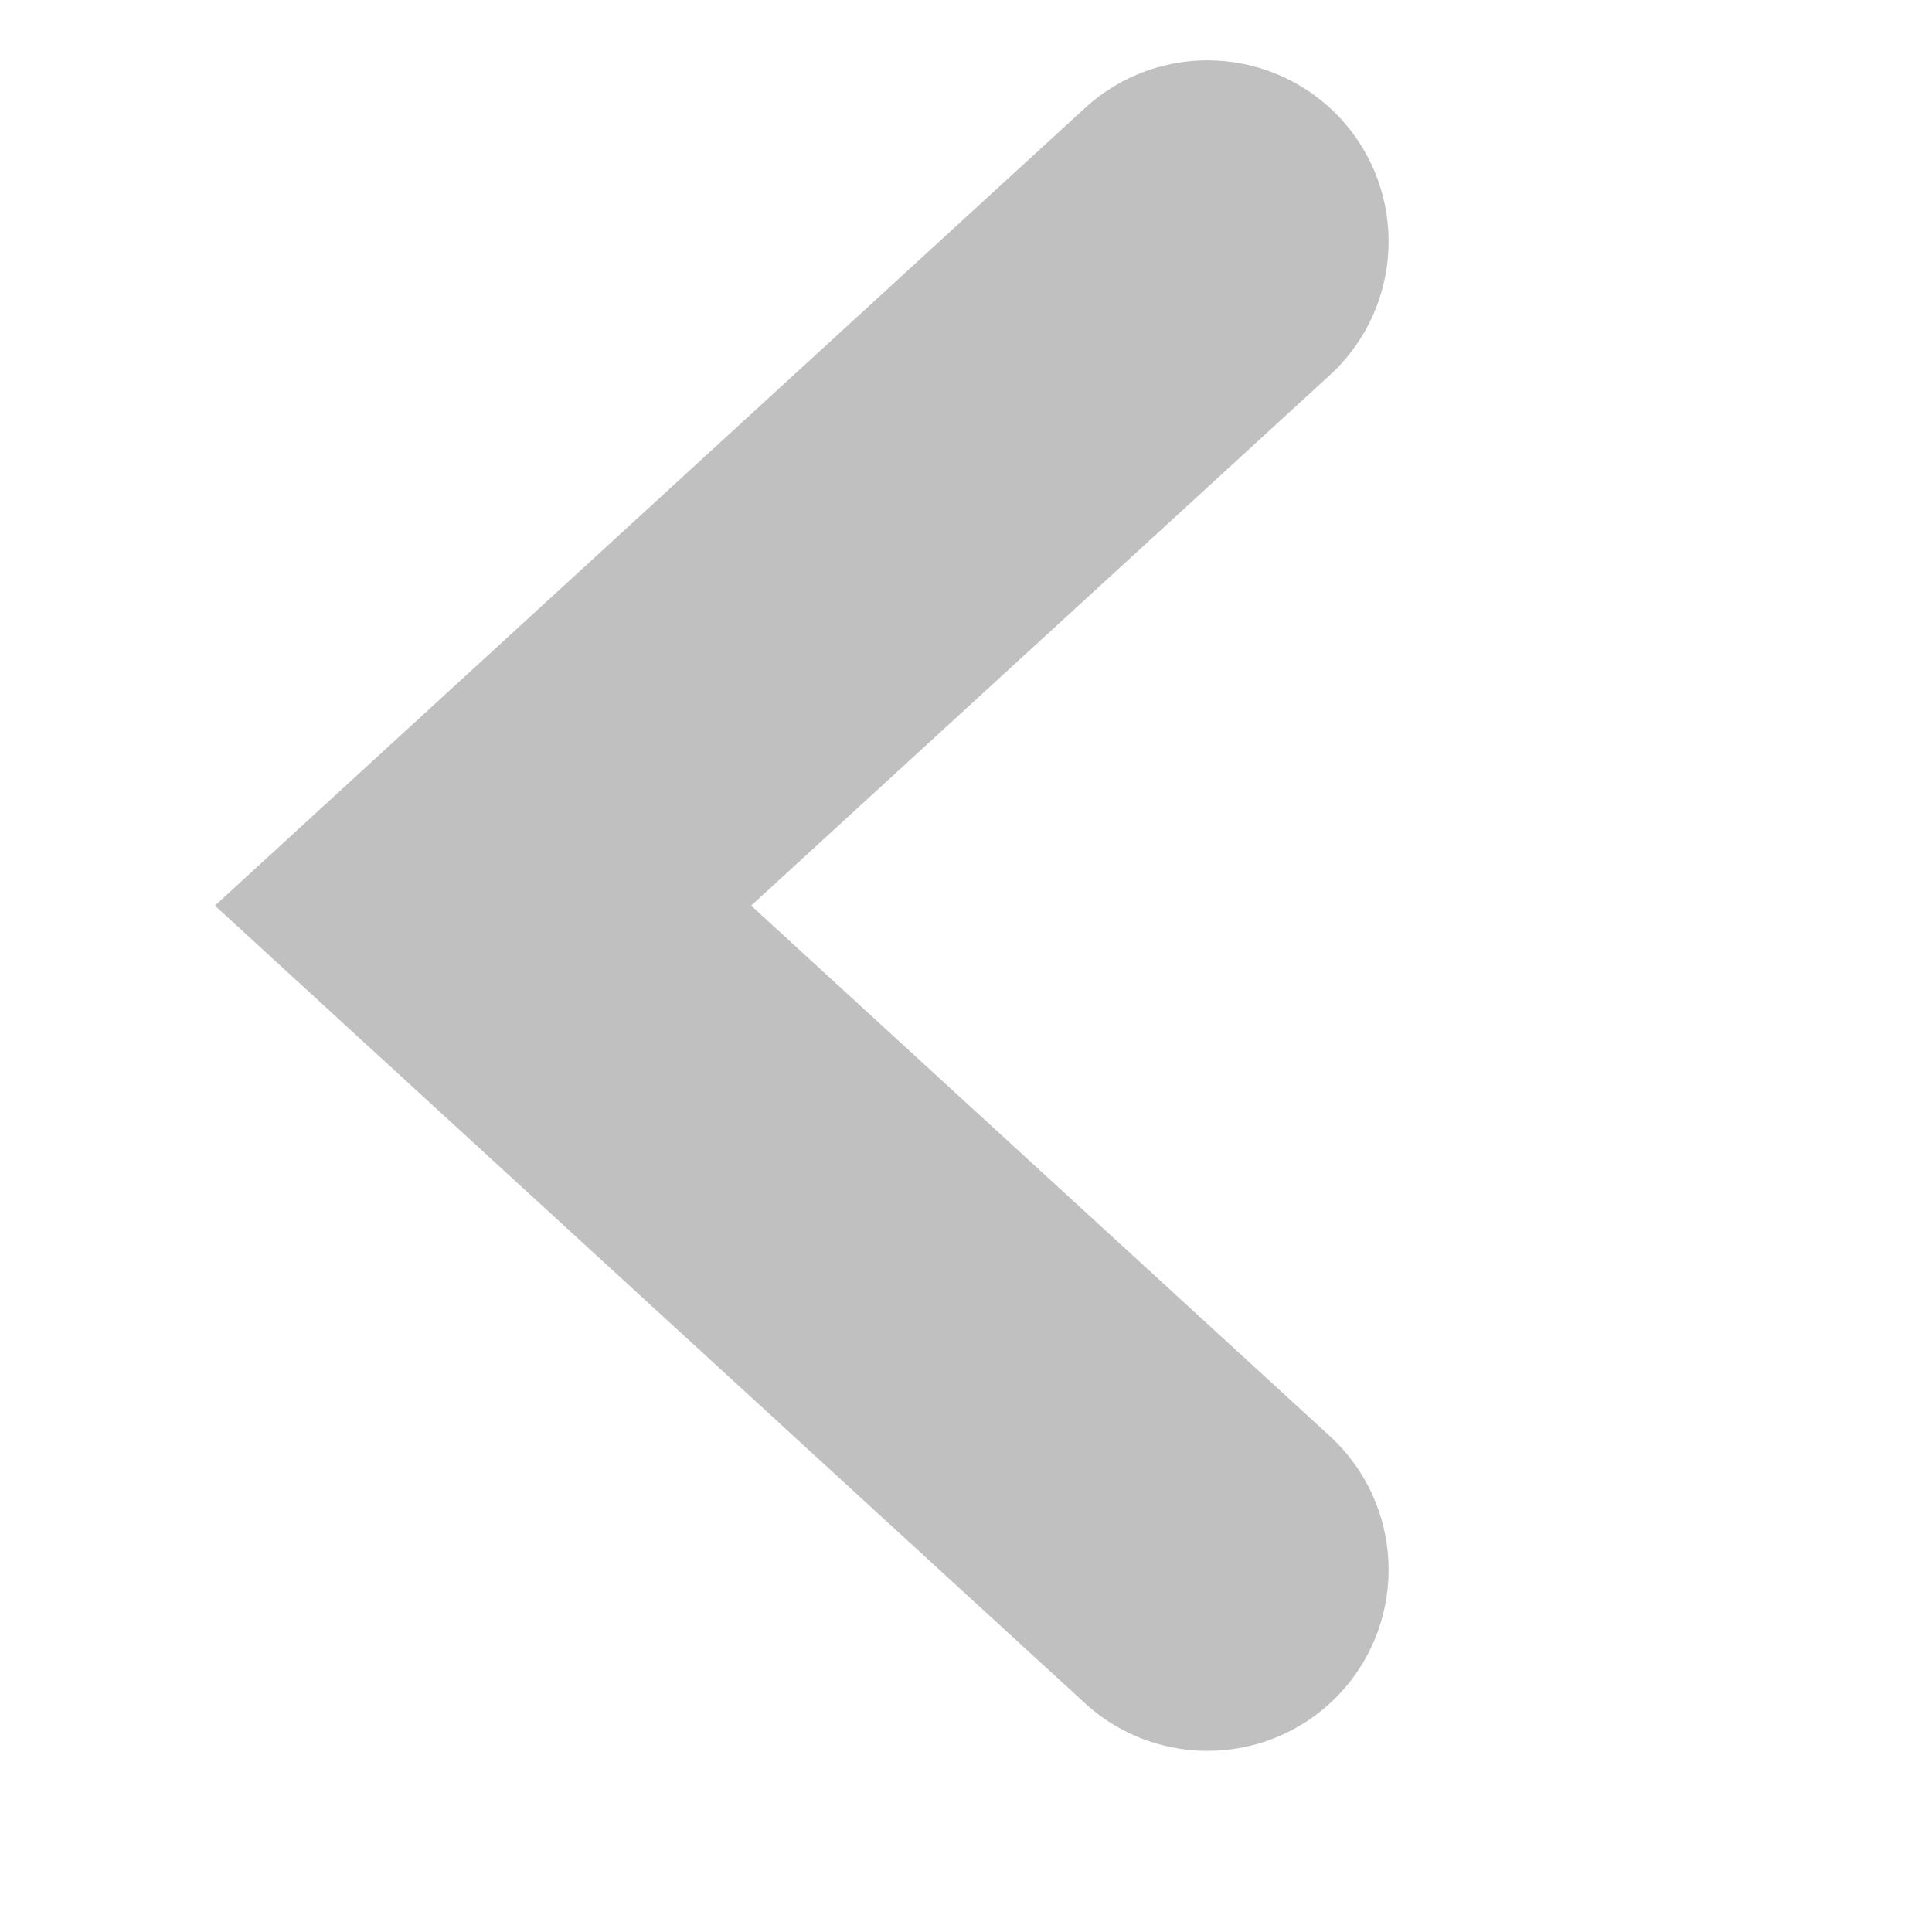
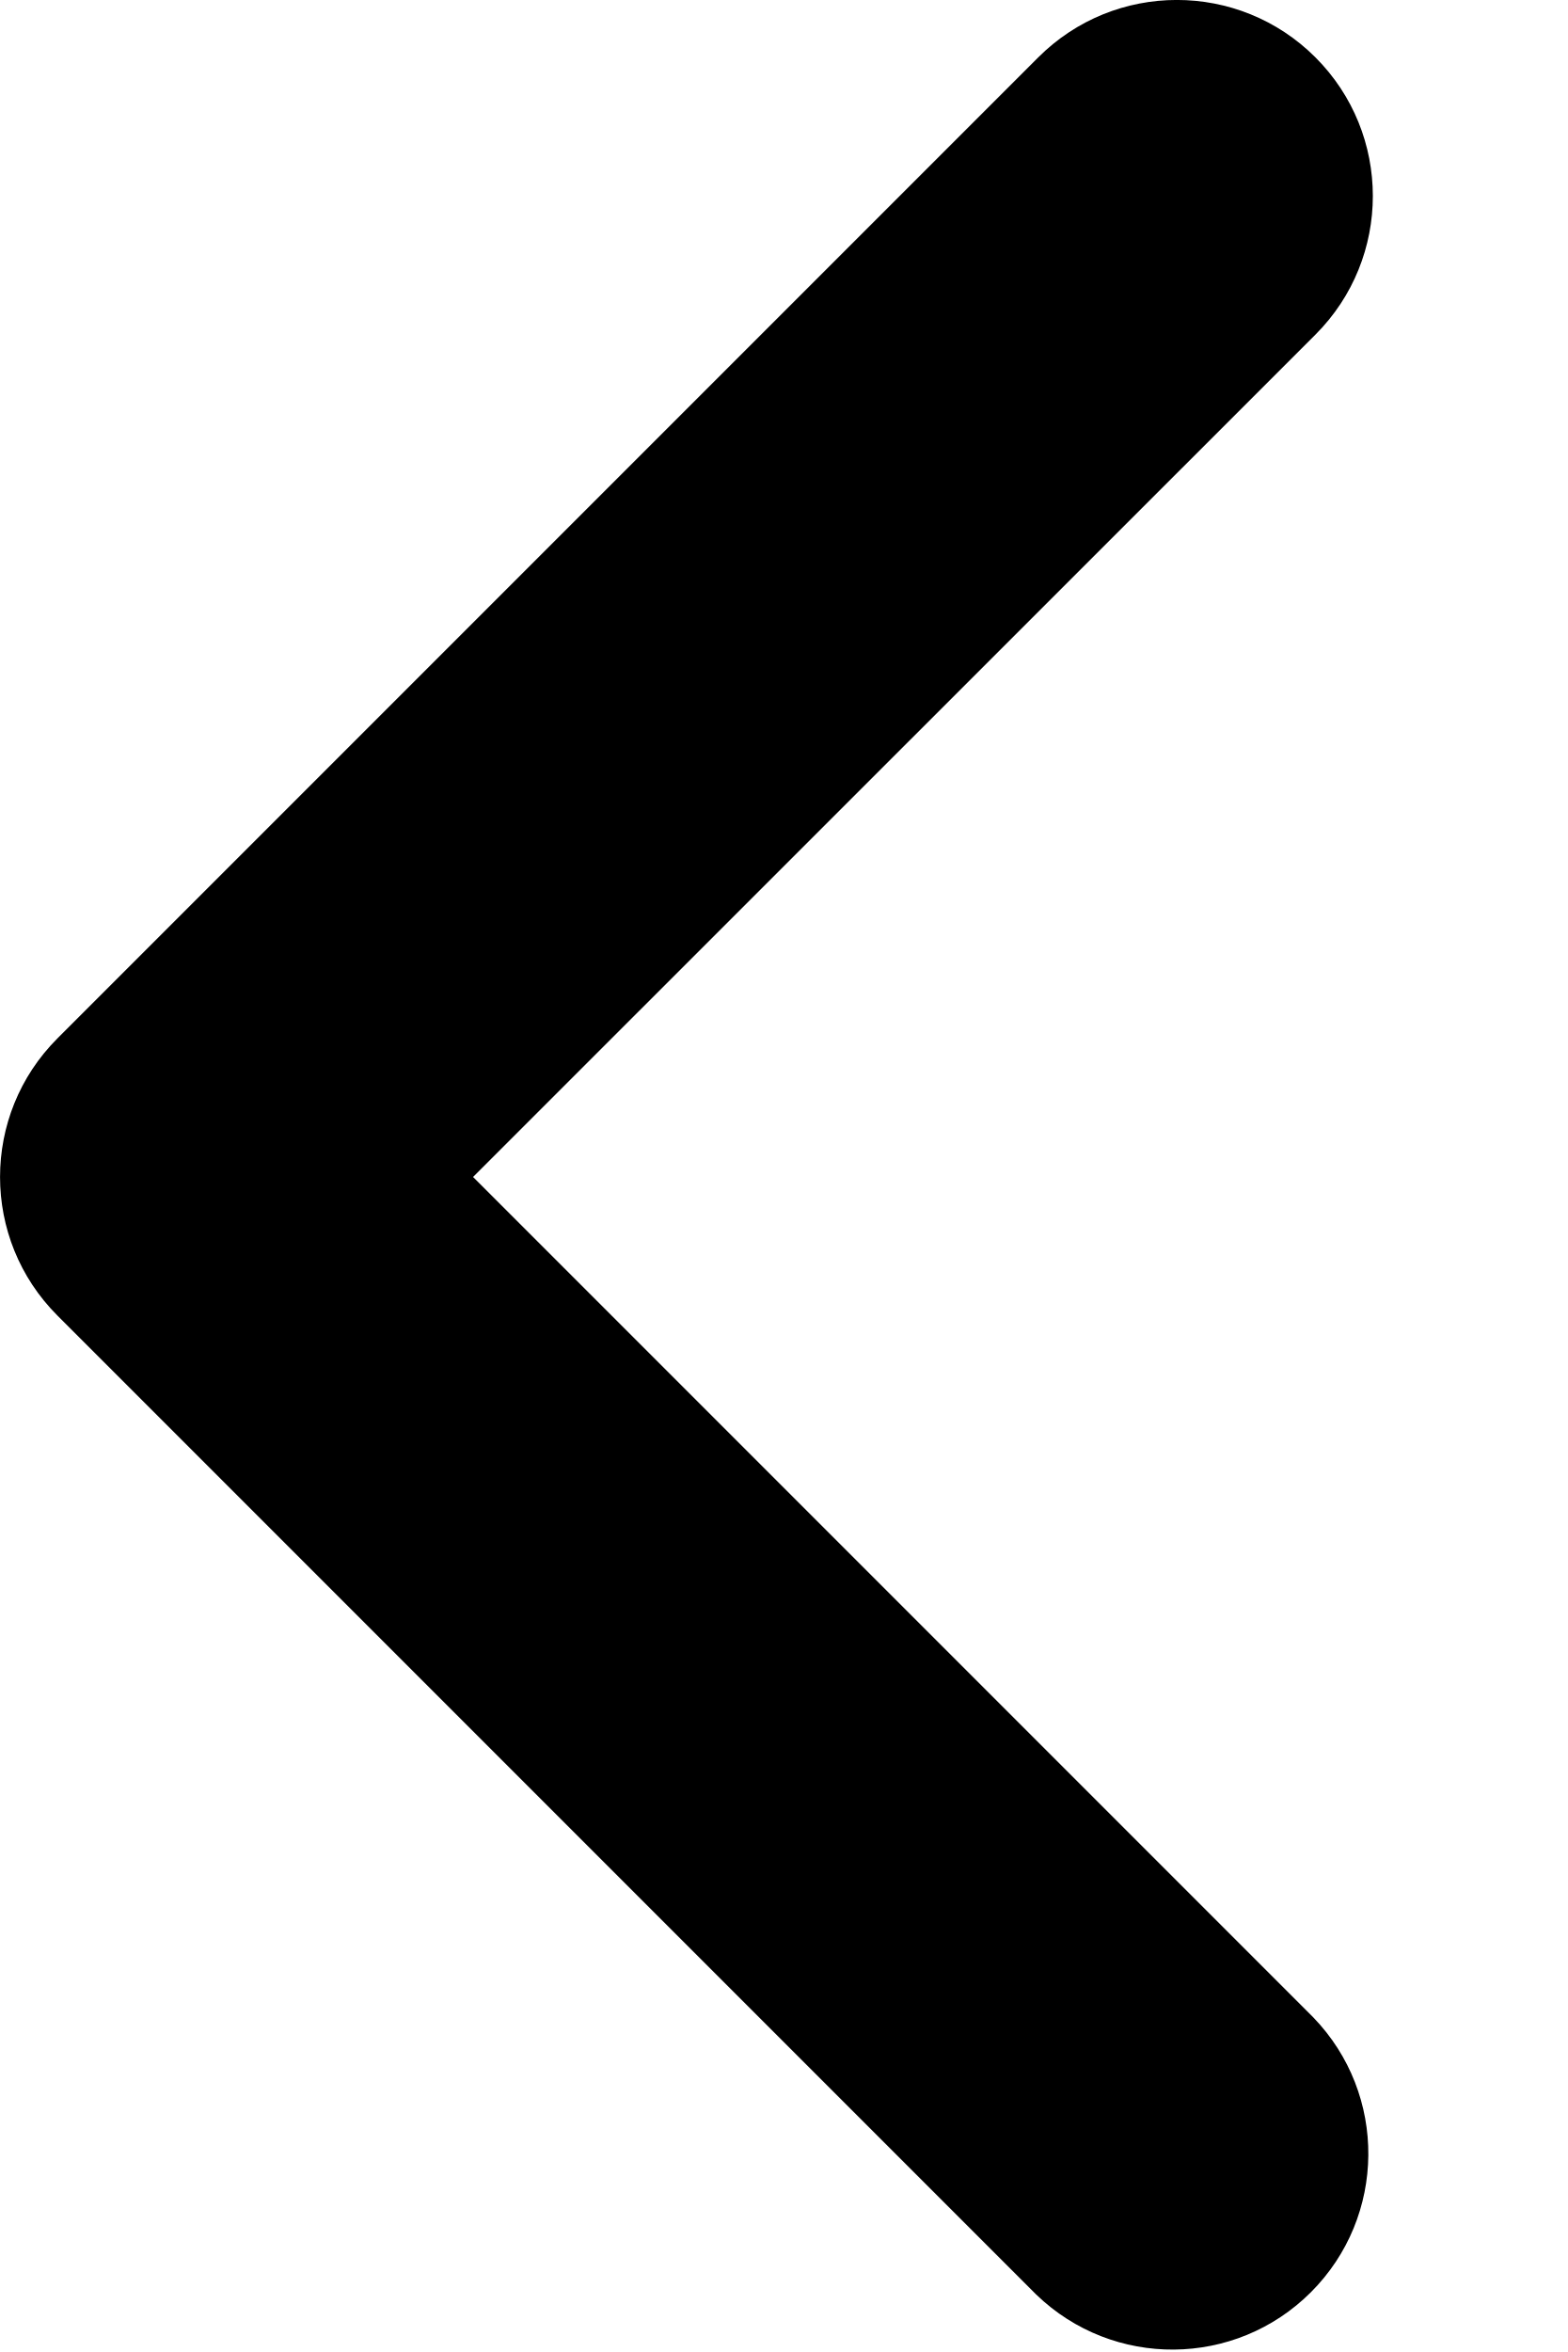
- <svg xmlns="http://www.w3.org/2000/svg" width="16" height="16" viewBox="0 0 16 16" fill="none">
-   <path d="M11.014 11.894C11.624 12.454 11.665 13.403 11.106 14.014C10.546 14.624 9.597 14.665 8.986 14.106L11.014 11.894ZM4 7.5L2.986 8.606L1.78 7.5L2.986 6.394L4 7.5ZM8.986 0.894C9.597 0.334 10.546 0.376 11.106 0.986C11.665 1.597 11.624 2.546 11.014 3.106L8.986 0.894ZM8.986 14.106L2.986 8.606L5.014 6.394L11.014 11.894L8.986 14.106ZM2.986 6.394L8.986 0.894L11.014 3.106L5.014 8.606L2.986 6.394Z" fill="#C0C0C0" />
+ <svg xmlns="http://www.w3.org/2000/svg" viewBox="0 0 8 12">
+   <path fill-rule="evenodd" clip-rule="evenodd" d="M.293 6.712a1 1 0 010-1.414L5.298.293a1 1 0 111.415 1.414L2.414 6.005l4.288 4.288a1 1 0 01-1.414 1.414L.293 6.712z" />
</svg>
